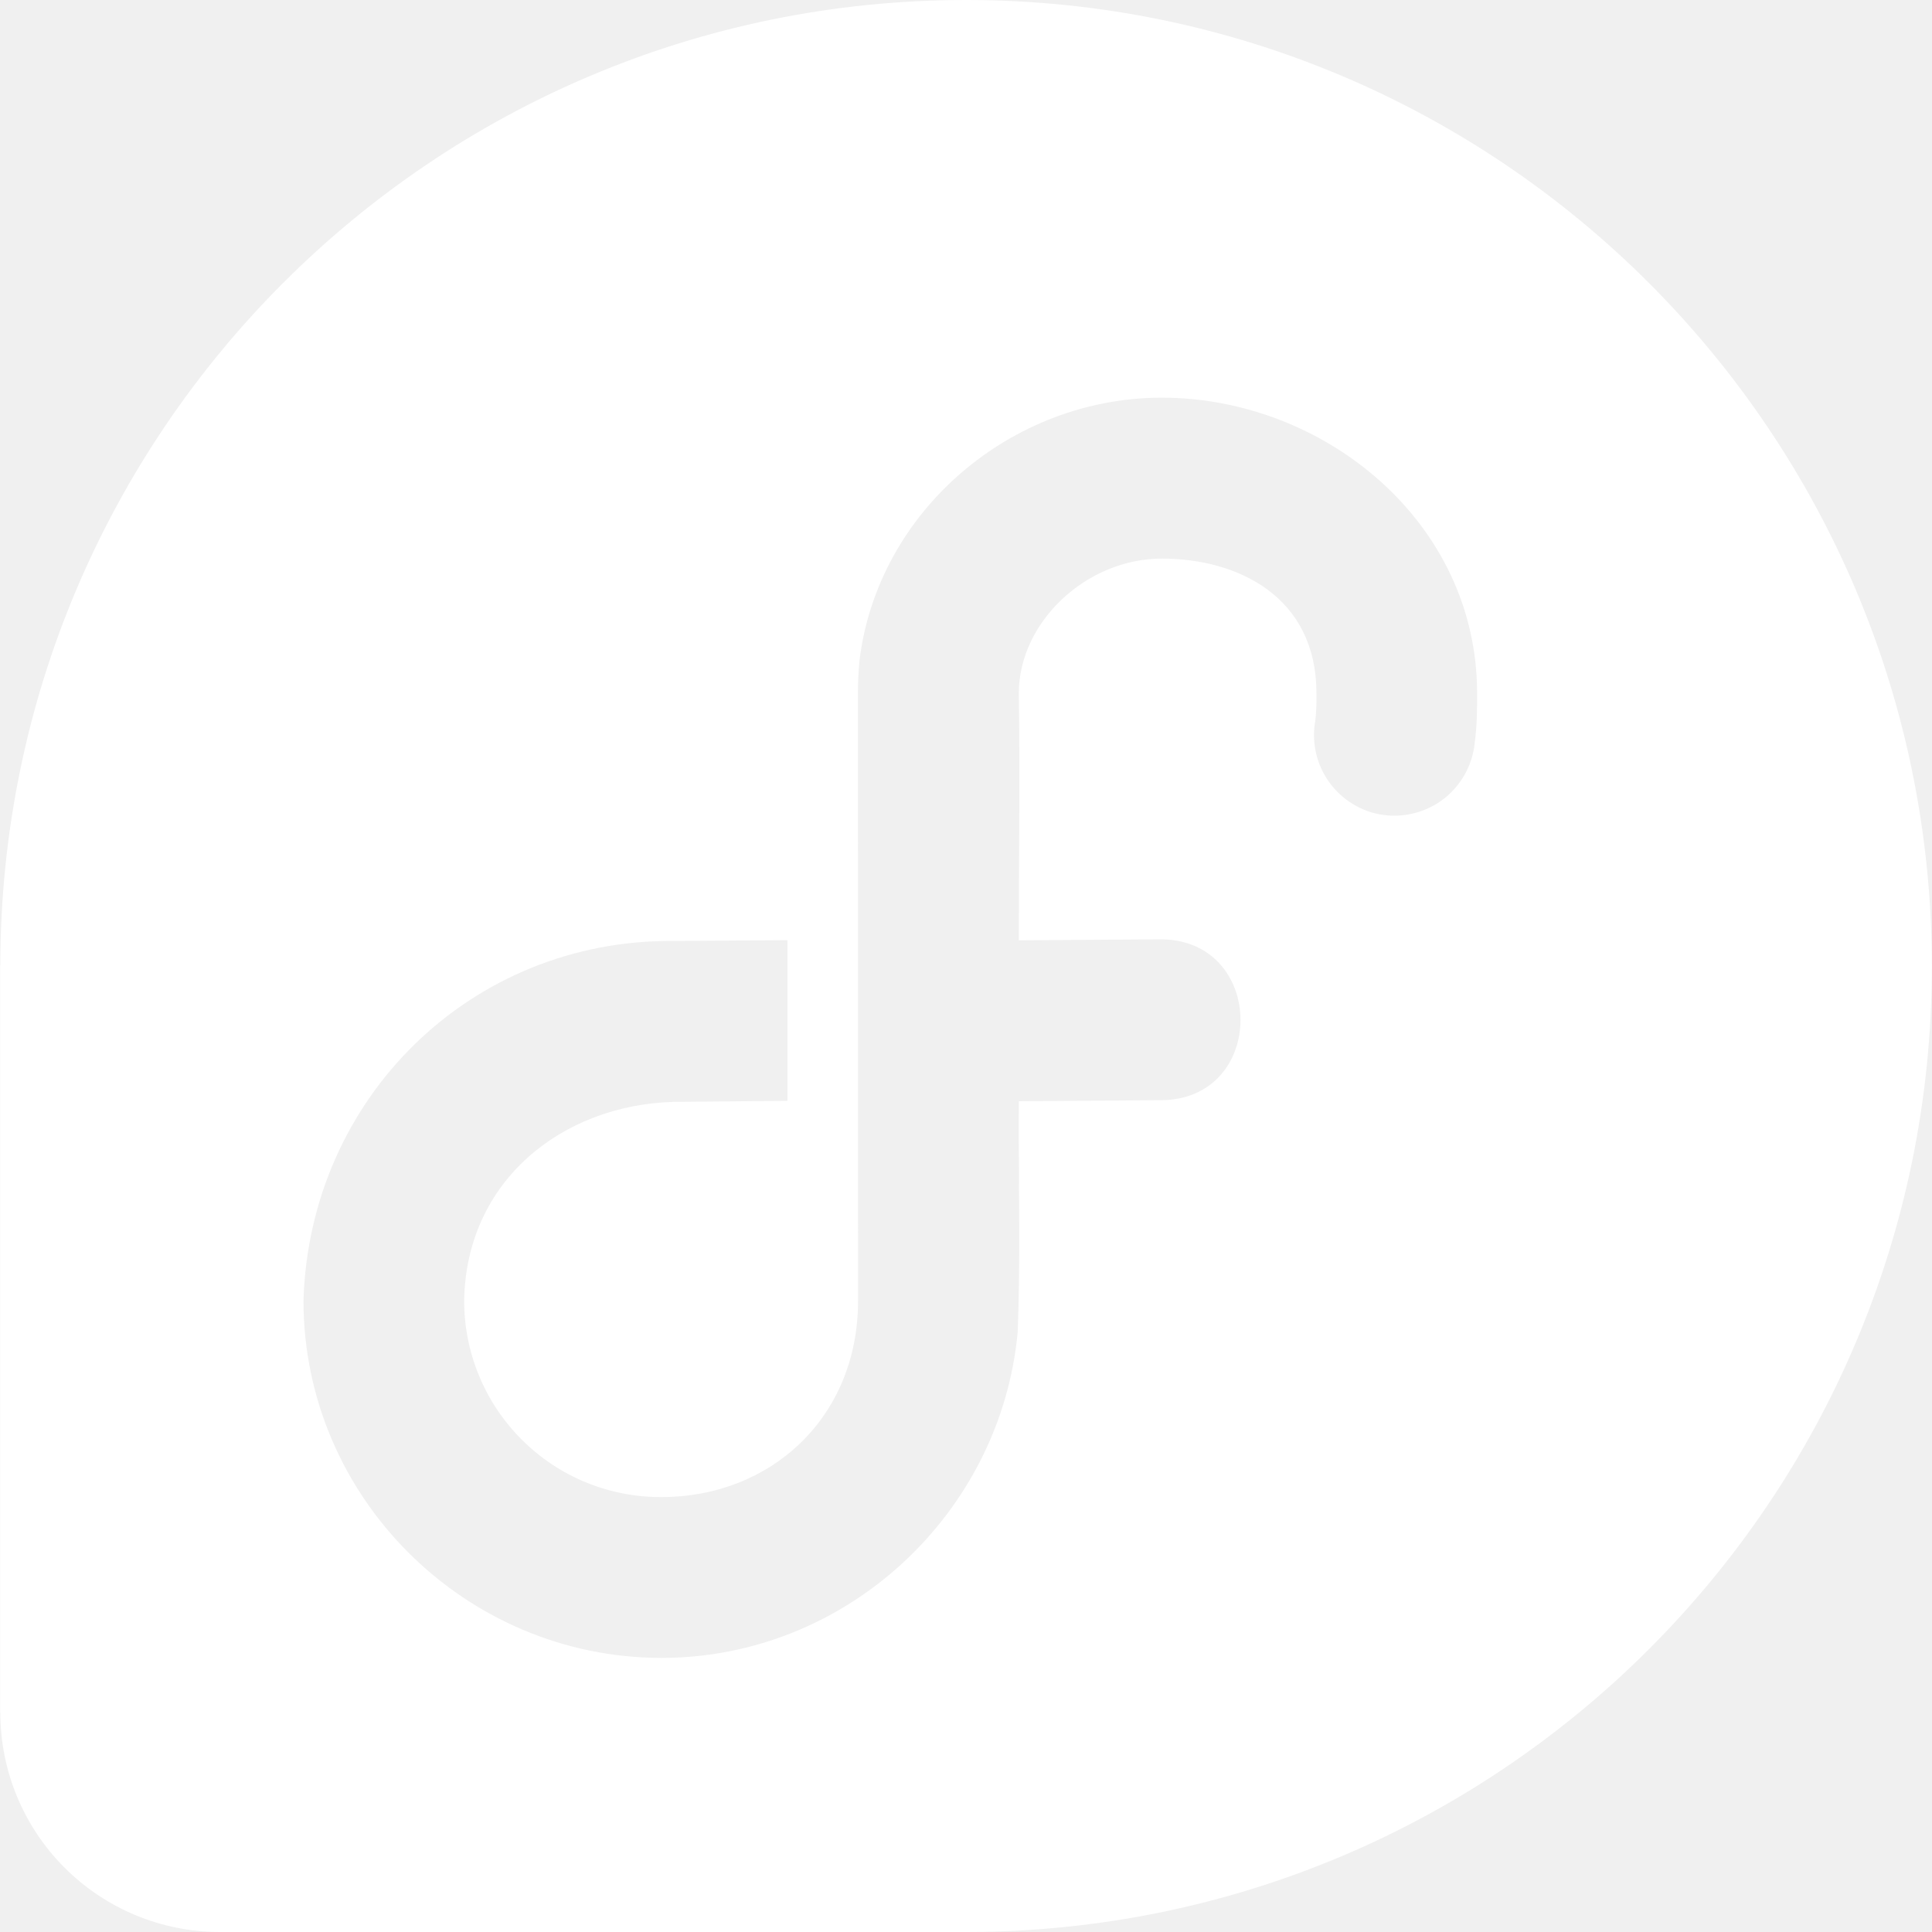
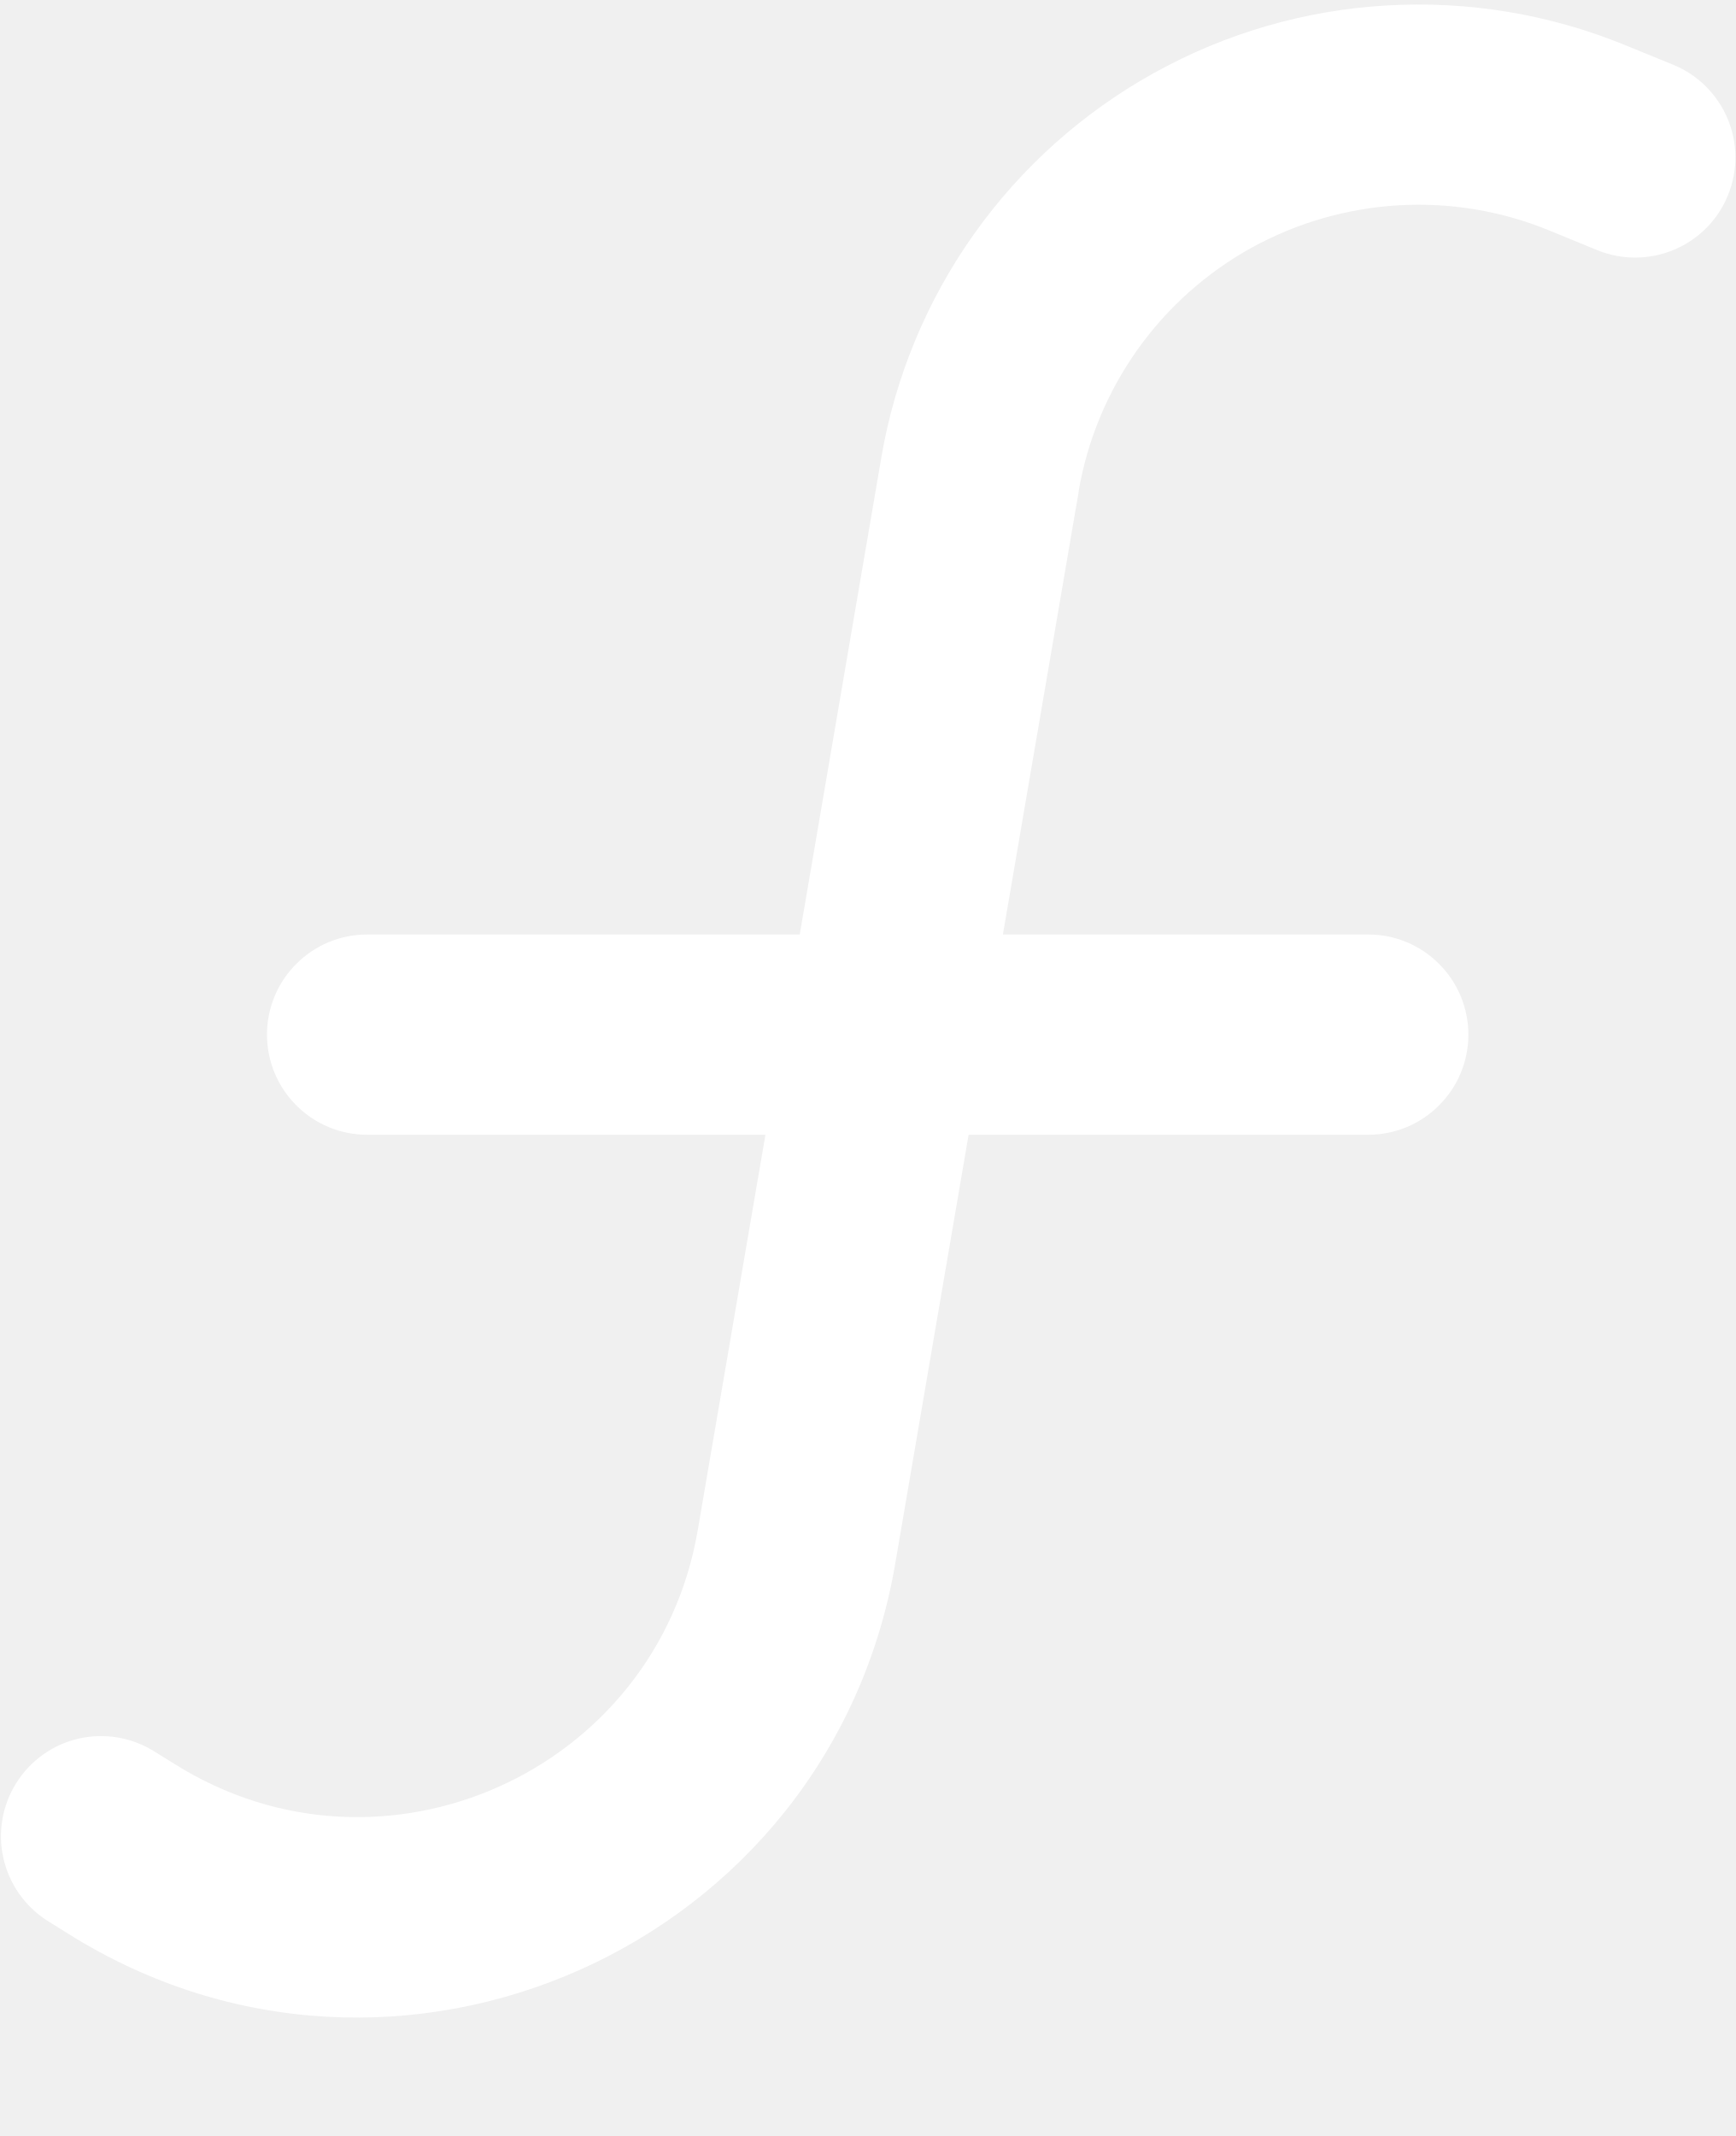
- <svg xmlns="http://www.w3.org/2000/svg" width="24" height="24" viewBox="0 0 24 24" fill="none">
-   <path d="M12.001 0C5.376 0 0.008 5.369 0.004 11.992H0.002V21.279H0.004C0.005 22.001 0.293 22.693 0.804 23.203C1.315 23.713 2.008 24 2.73 24H12.005C18.631 23.996 23.998 18.628 23.998 12.003C23.998 5.375 18.628 0 12 0H12.001ZM14.432 4.94C16.447 4.94 18.349 6.483 18.349 8.611C18.349 8.808 18.35 9.006 18.319 9.23C18.306 9.364 18.265 9.495 18.2 9.613C18.135 9.731 18.047 9.835 17.941 9.919C17.835 10.002 17.713 10.063 17.582 10.098C17.452 10.133 17.316 10.142 17.182 10.123C17.048 10.104 16.92 10.058 16.805 9.988C16.689 9.917 16.589 9.825 16.511 9.715C16.432 9.605 16.376 9.481 16.347 9.349C16.318 9.217 16.315 9.081 16.34 8.948C16.352 8.836 16.356 8.723 16.353 8.611C16.353 7.404 15.366 6.939 14.433 6.939C13.499 6.939 12.658 7.723 12.656 8.611C12.672 9.638 12.656 10.657 12.656 11.681L14.388 11.669C15.74 11.641 15.756 13.678 14.404 13.667L12.656 13.68C12.652 14.506 12.662 14.357 12.658 14.773C12.658 14.773 12.673 15.783 12.642 16.549C12.433 18.799 10.518 20.595 8.218 20.595C5.78 20.595 3.77 18.602 3.77 16.158C3.843 13.643 5.848 11.666 8.373 11.689L9.782 11.679V13.675L8.373 13.688H8.366C6.978 13.728 5.789 14.672 5.766 16.158C5.766 16.479 5.829 16.798 5.953 17.095C6.076 17.391 6.257 17.661 6.485 17.887C6.713 18.114 6.983 18.294 7.28 18.415C7.578 18.537 7.897 18.599 8.218 18.597C9.574 18.597 10.659 17.61 10.659 16.16L10.658 8.603C10.658 8.463 10.663 8.351 10.678 8.196C10.908 6.348 12.561 4.94 14.432 4.94V4.94Z" fill="white" />
+ <svg xmlns="http://www.w3.org/2000/svg" width="13" height="16" viewBox="0 0 13 16" fill="none">
+   <path d="M8.08 3.681C8.145 3.3 8.295 2.938 8.519 2.622C8.743 2.306 9.035 2.045 9.373 1.857C9.712 1.67 10.088 1.561 10.474 1.538C10.861 1.515 11.247 1.579 11.605 1.726L11.966 1.874C12.15 1.949 12.357 1.948 12.54 1.871C12.724 1.794 12.869 1.648 12.944 1.464C13.02 1.279 13.019 1.073 12.942 0.889C12.865 0.706 12.718 0.56 12.534 0.485L12.174 0.338C11.608 0.106 10.997 0.005 10.387 0.041C9.776 0.076 9.181 0.249 8.646 0.546C8.112 0.842 7.65 1.255 7.296 1.754C6.942 2.253 6.705 2.825 6.602 3.428L5.991 7H2.75C2.551 7 2.36 7.079 2.22 7.22C2.079 7.36 2 7.551 2 7.75C2 7.949 2.079 8.14 2.22 8.28C2.36 8.421 2.551 8.5 2.75 8.5H5.734L5.227 11.462C4.917 13.275 2.864 14.192 1.307 13.213L1.149 13.115C0.981 13.012 0.778 12.979 0.586 13.024C0.394 13.069 0.227 13.188 0.122 13.356C0.017 13.523 -0.018 13.725 0.025 13.917C0.068 14.11 0.185 14.278 0.351 14.385L0.508 14.483C2.97 16.031 6.215 14.581 6.706 11.715L7.256 8.5H10.25C10.449 8.5 10.64 8.421 10.78 8.28C10.921 8.14 11 7.949 11 7.75C11 7.551 10.921 7.36 10.78 7.22C10.64 7.079 10.449 7 10.25 7H7.513L8.081 3.681H8.08Z" fill="white" />
</svg>
